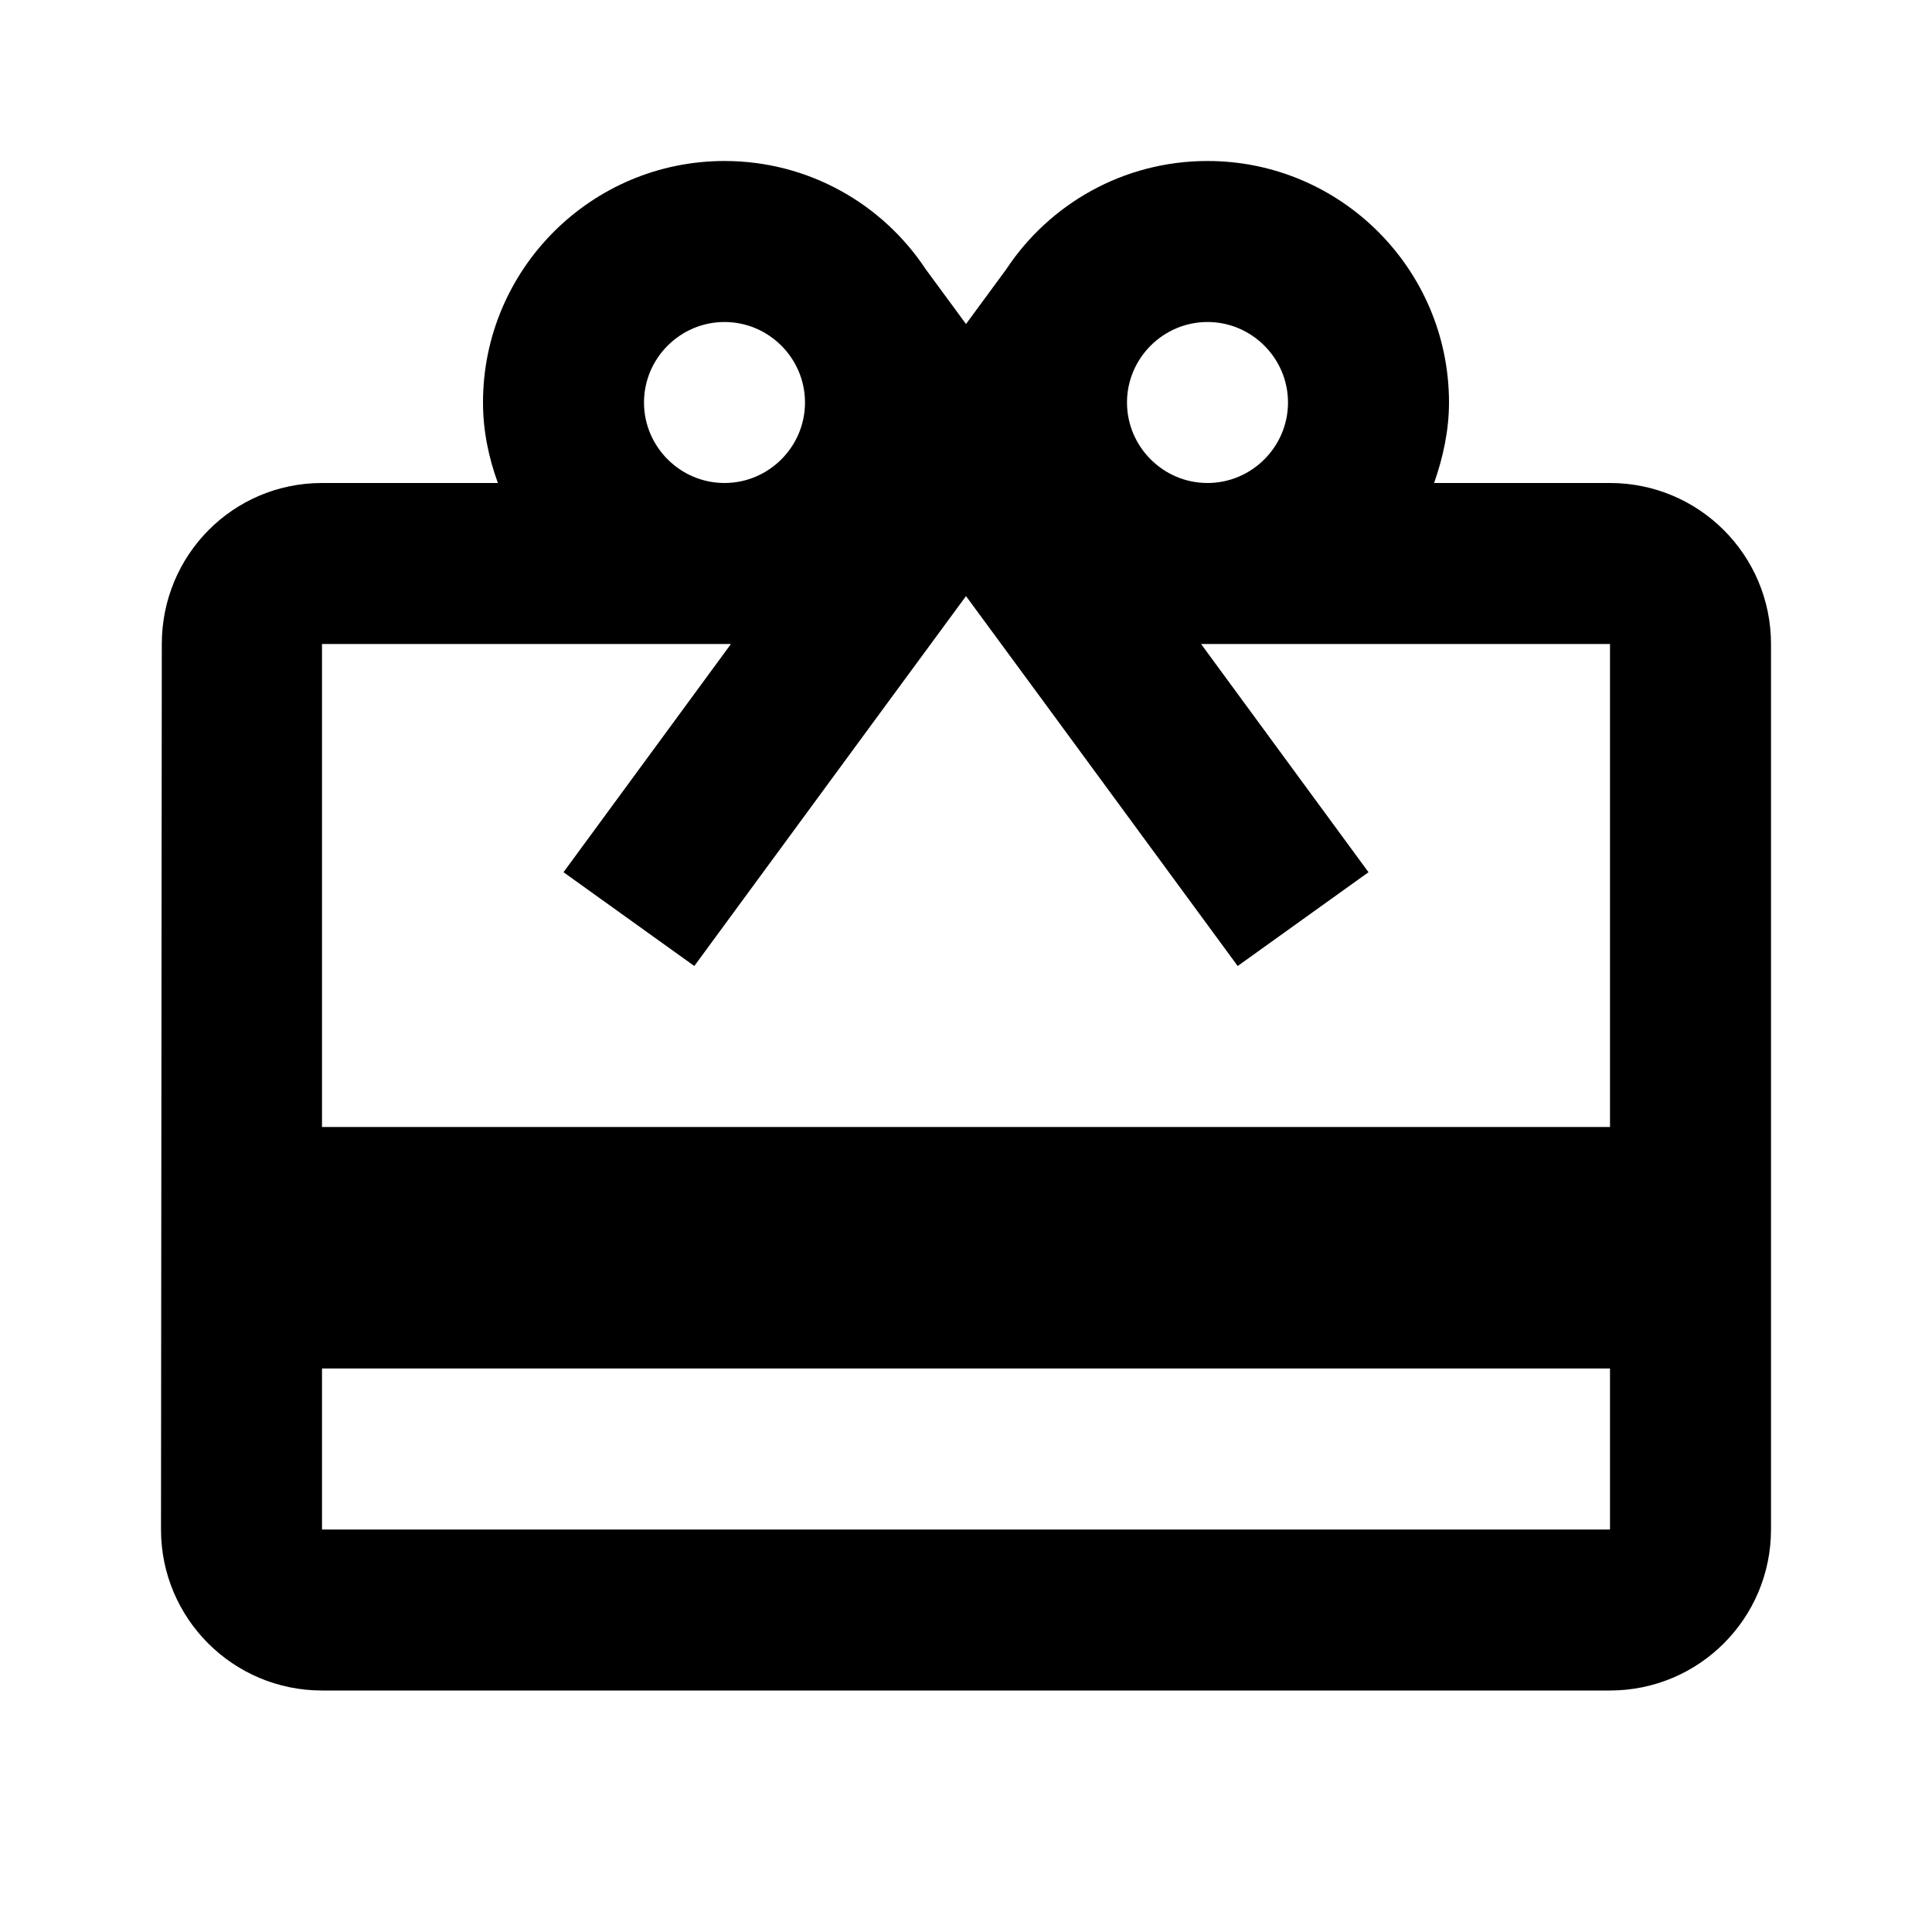
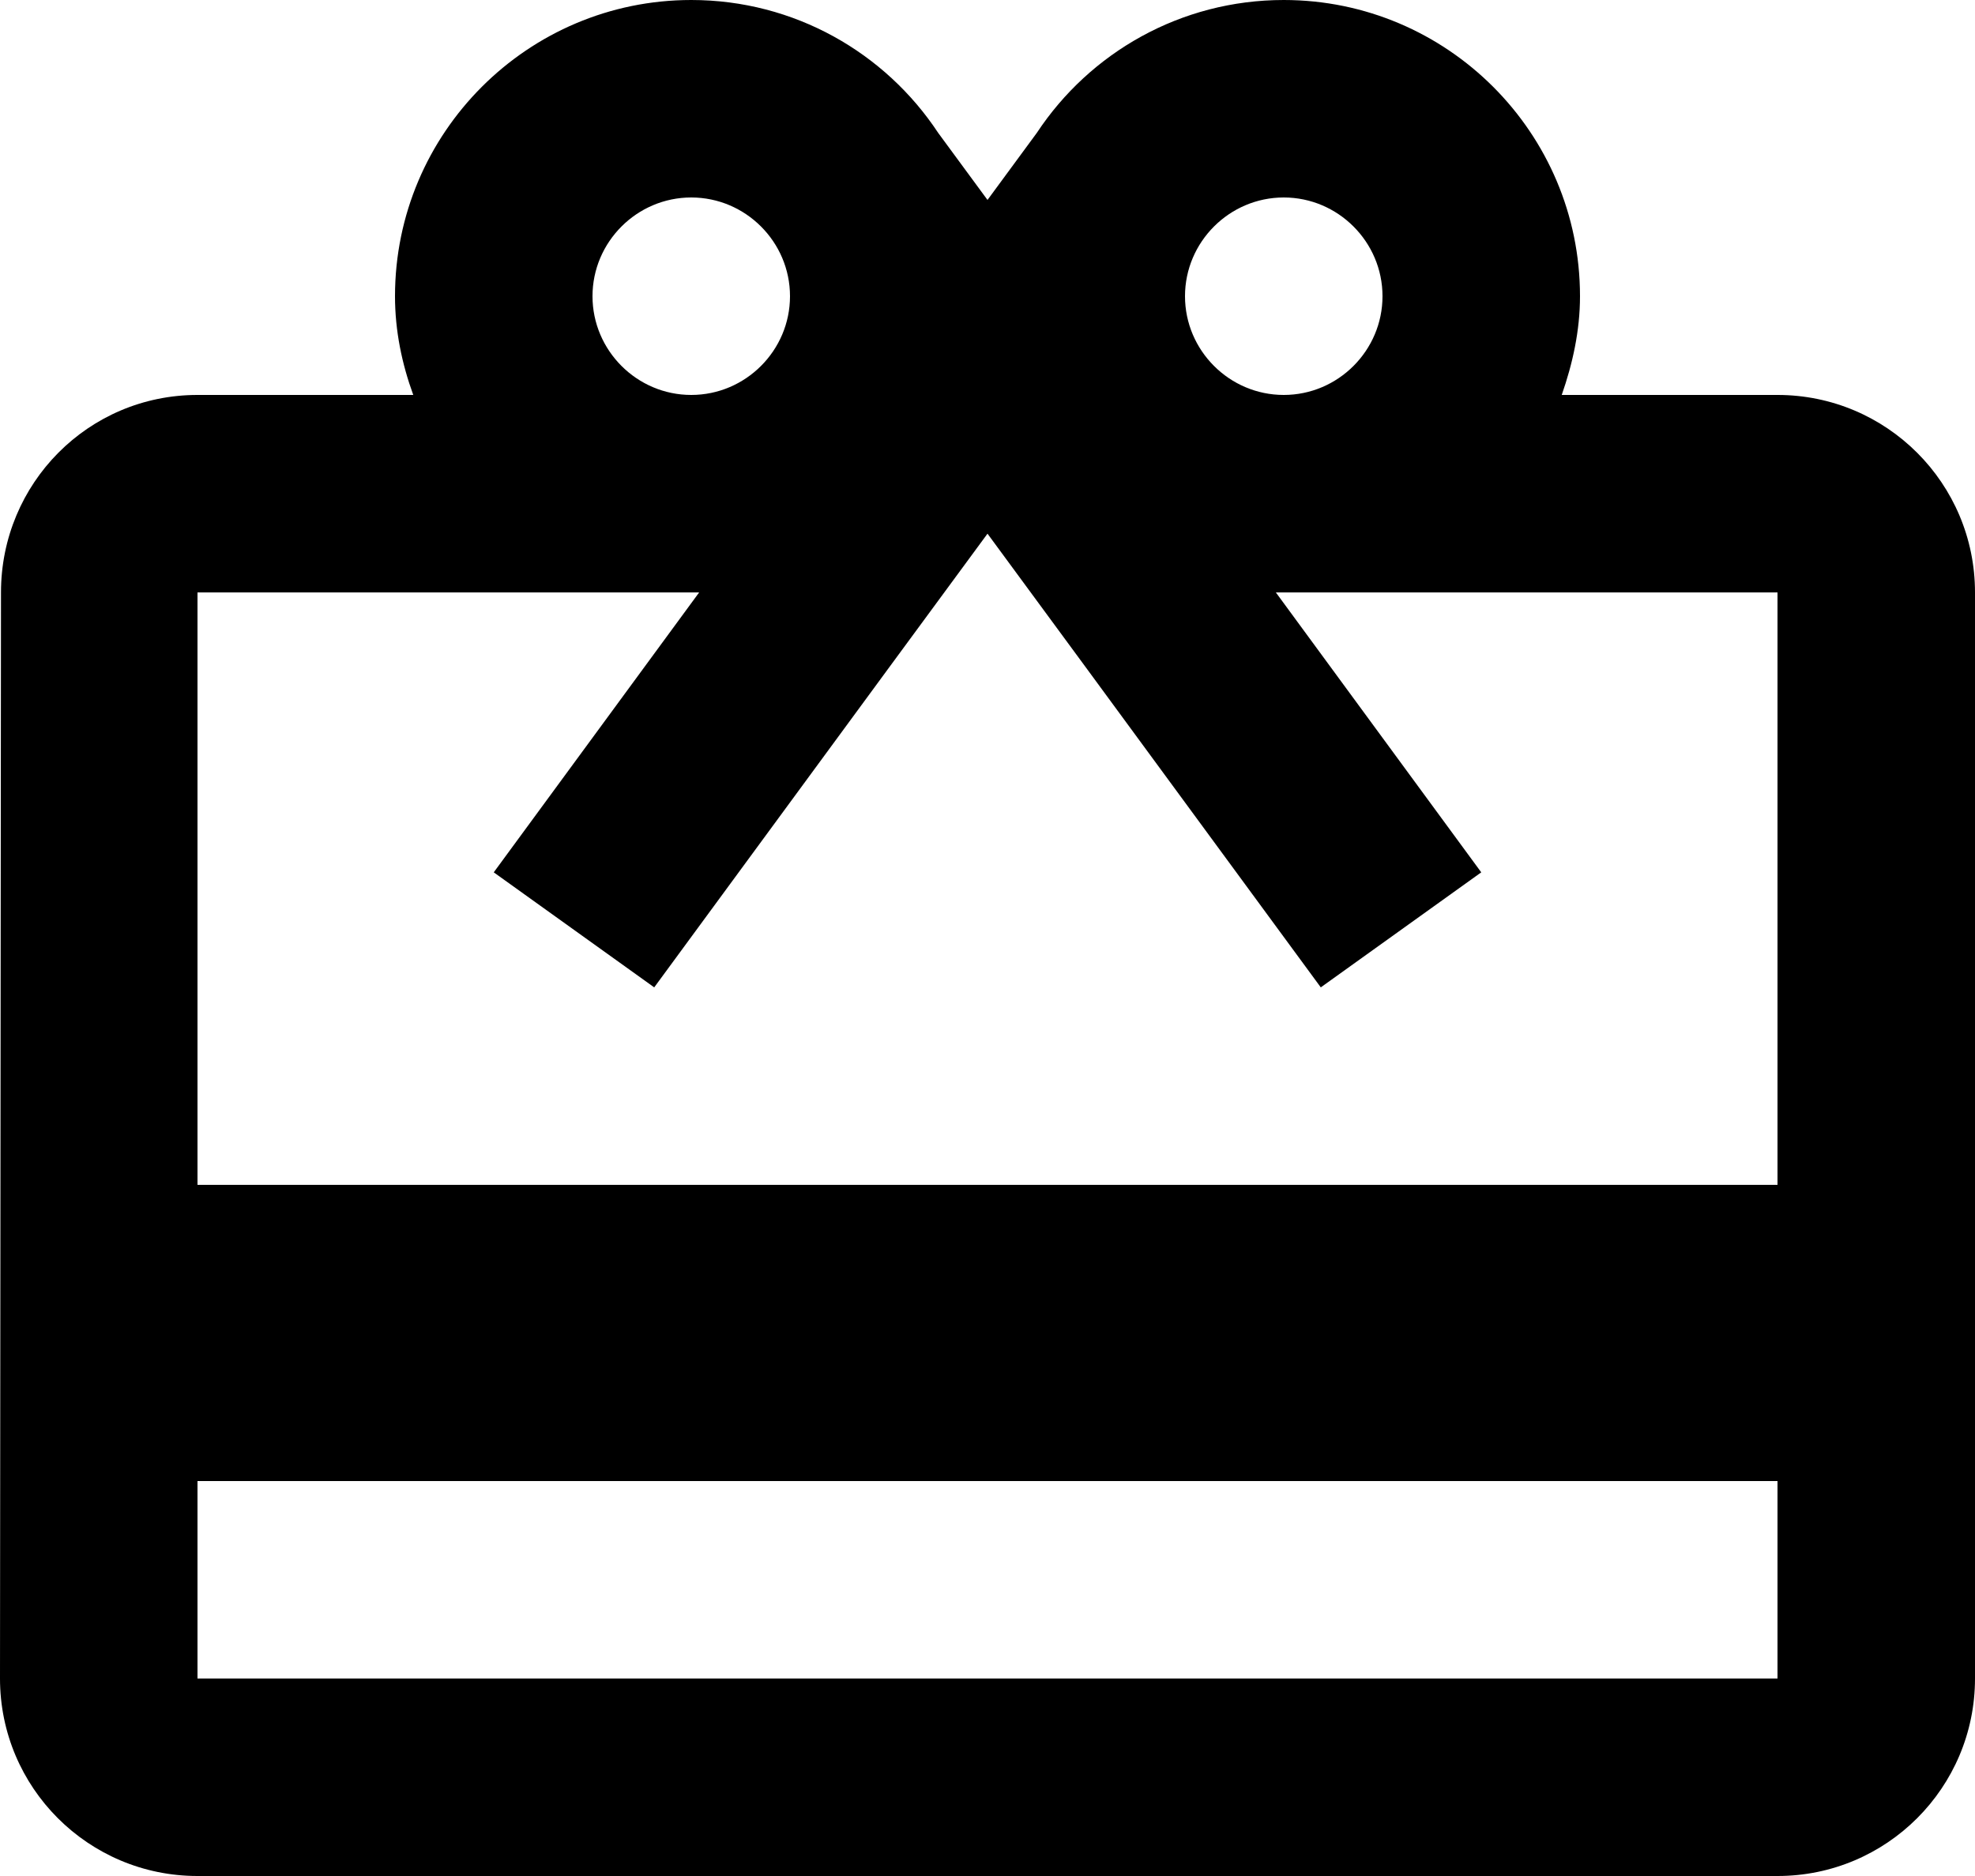
- <svg xmlns="http://www.w3.org/2000/svg" height="48" viewBox="0 0 48 48" width="48">
-   <path d="M40 12h-4.37c.22-.63.37-1.3.37-2 0-3.31-2.69-6-6-6-2.09 0-3.93 1.07-5 2.69l-1 1.36-1-1.36c-1.07-1.62-2.91-2.69-5-2.69-3.31 0-6 2.69-6 6 0 .7.14 1.37.37 2h-4.37c-2.21 0-3.98 1.79-3.98 4l-.02 22c0 2.21 1.79 4 4 4h32c2.21 0 4-1.79 4-4v-22c0-2.21-1.79-4-4-4zm-10-4c1.1 0 2 .9 2 2s-.9 2-2 2-2-.9-2-2 .9-2 2-2zm-12 0c1.1 0 2 .9 2 2s-.9 2-2 2-2-.9-2-2 .9-2 2-2zm22 30h-32v-4h32v4zm0-10h-32v-12h10.16l-4.16 5.67 3.25 2.33 4.75-6.47 2-2.72 2 2.72 4.75 6.47 3.25-2.33-4.16-5.67h10.16v12z" />
-   <path d="M0 0h48v48h-48z" fill="none" />
+ <svg xmlns="http://www.w3.org/2000/svg" version="1.1" id="Layer_1" x="0px" y="0px" width="40px" height="38px" viewBox="4 4 40 38" enable-background="new 4 4 40 38" xml:space="preserve">
+   <path d="M40,12h-4.37c0.22-0.63,0.37-1.3,0.37-2c0-3.31-2.689-6-6-6c-2.09,0-3.93,1.07-5,2.69l-1,1.36l-1-1.36  C21.93,5.07,20.09,4,18,4c-3.31,0-6,2.69-6,6c0,0.7,0.14,1.37,0.37,2H8c-2.21,0-3.98,1.79-3.98,4L4,38c0,2.21,1.79,4,4,4h32  c2.21,0,4-1.79,4-4V16C44,13.79,42.21,12,40,12z M30,8c1.1,0,2,0.9,2,2s-0.9,2-2,2s-2-0.9-2-2S28.9,8,30,8z M18,8c1.1,0,2,0.9,2,2  s-0.9,2-2,2s-2-0.9-2-2S16.9,8,18,8z M40,38H8v-4h32V38z M40,28H8V16h10.16L14,21.67L17.25,24L22,17.53l2-2.72l2,2.72L30.75,24  L34,21.67L29.84,16H40V28z" />
+   <path fill="none" d="M0,0h48v48H0V0z" />
</svg>
